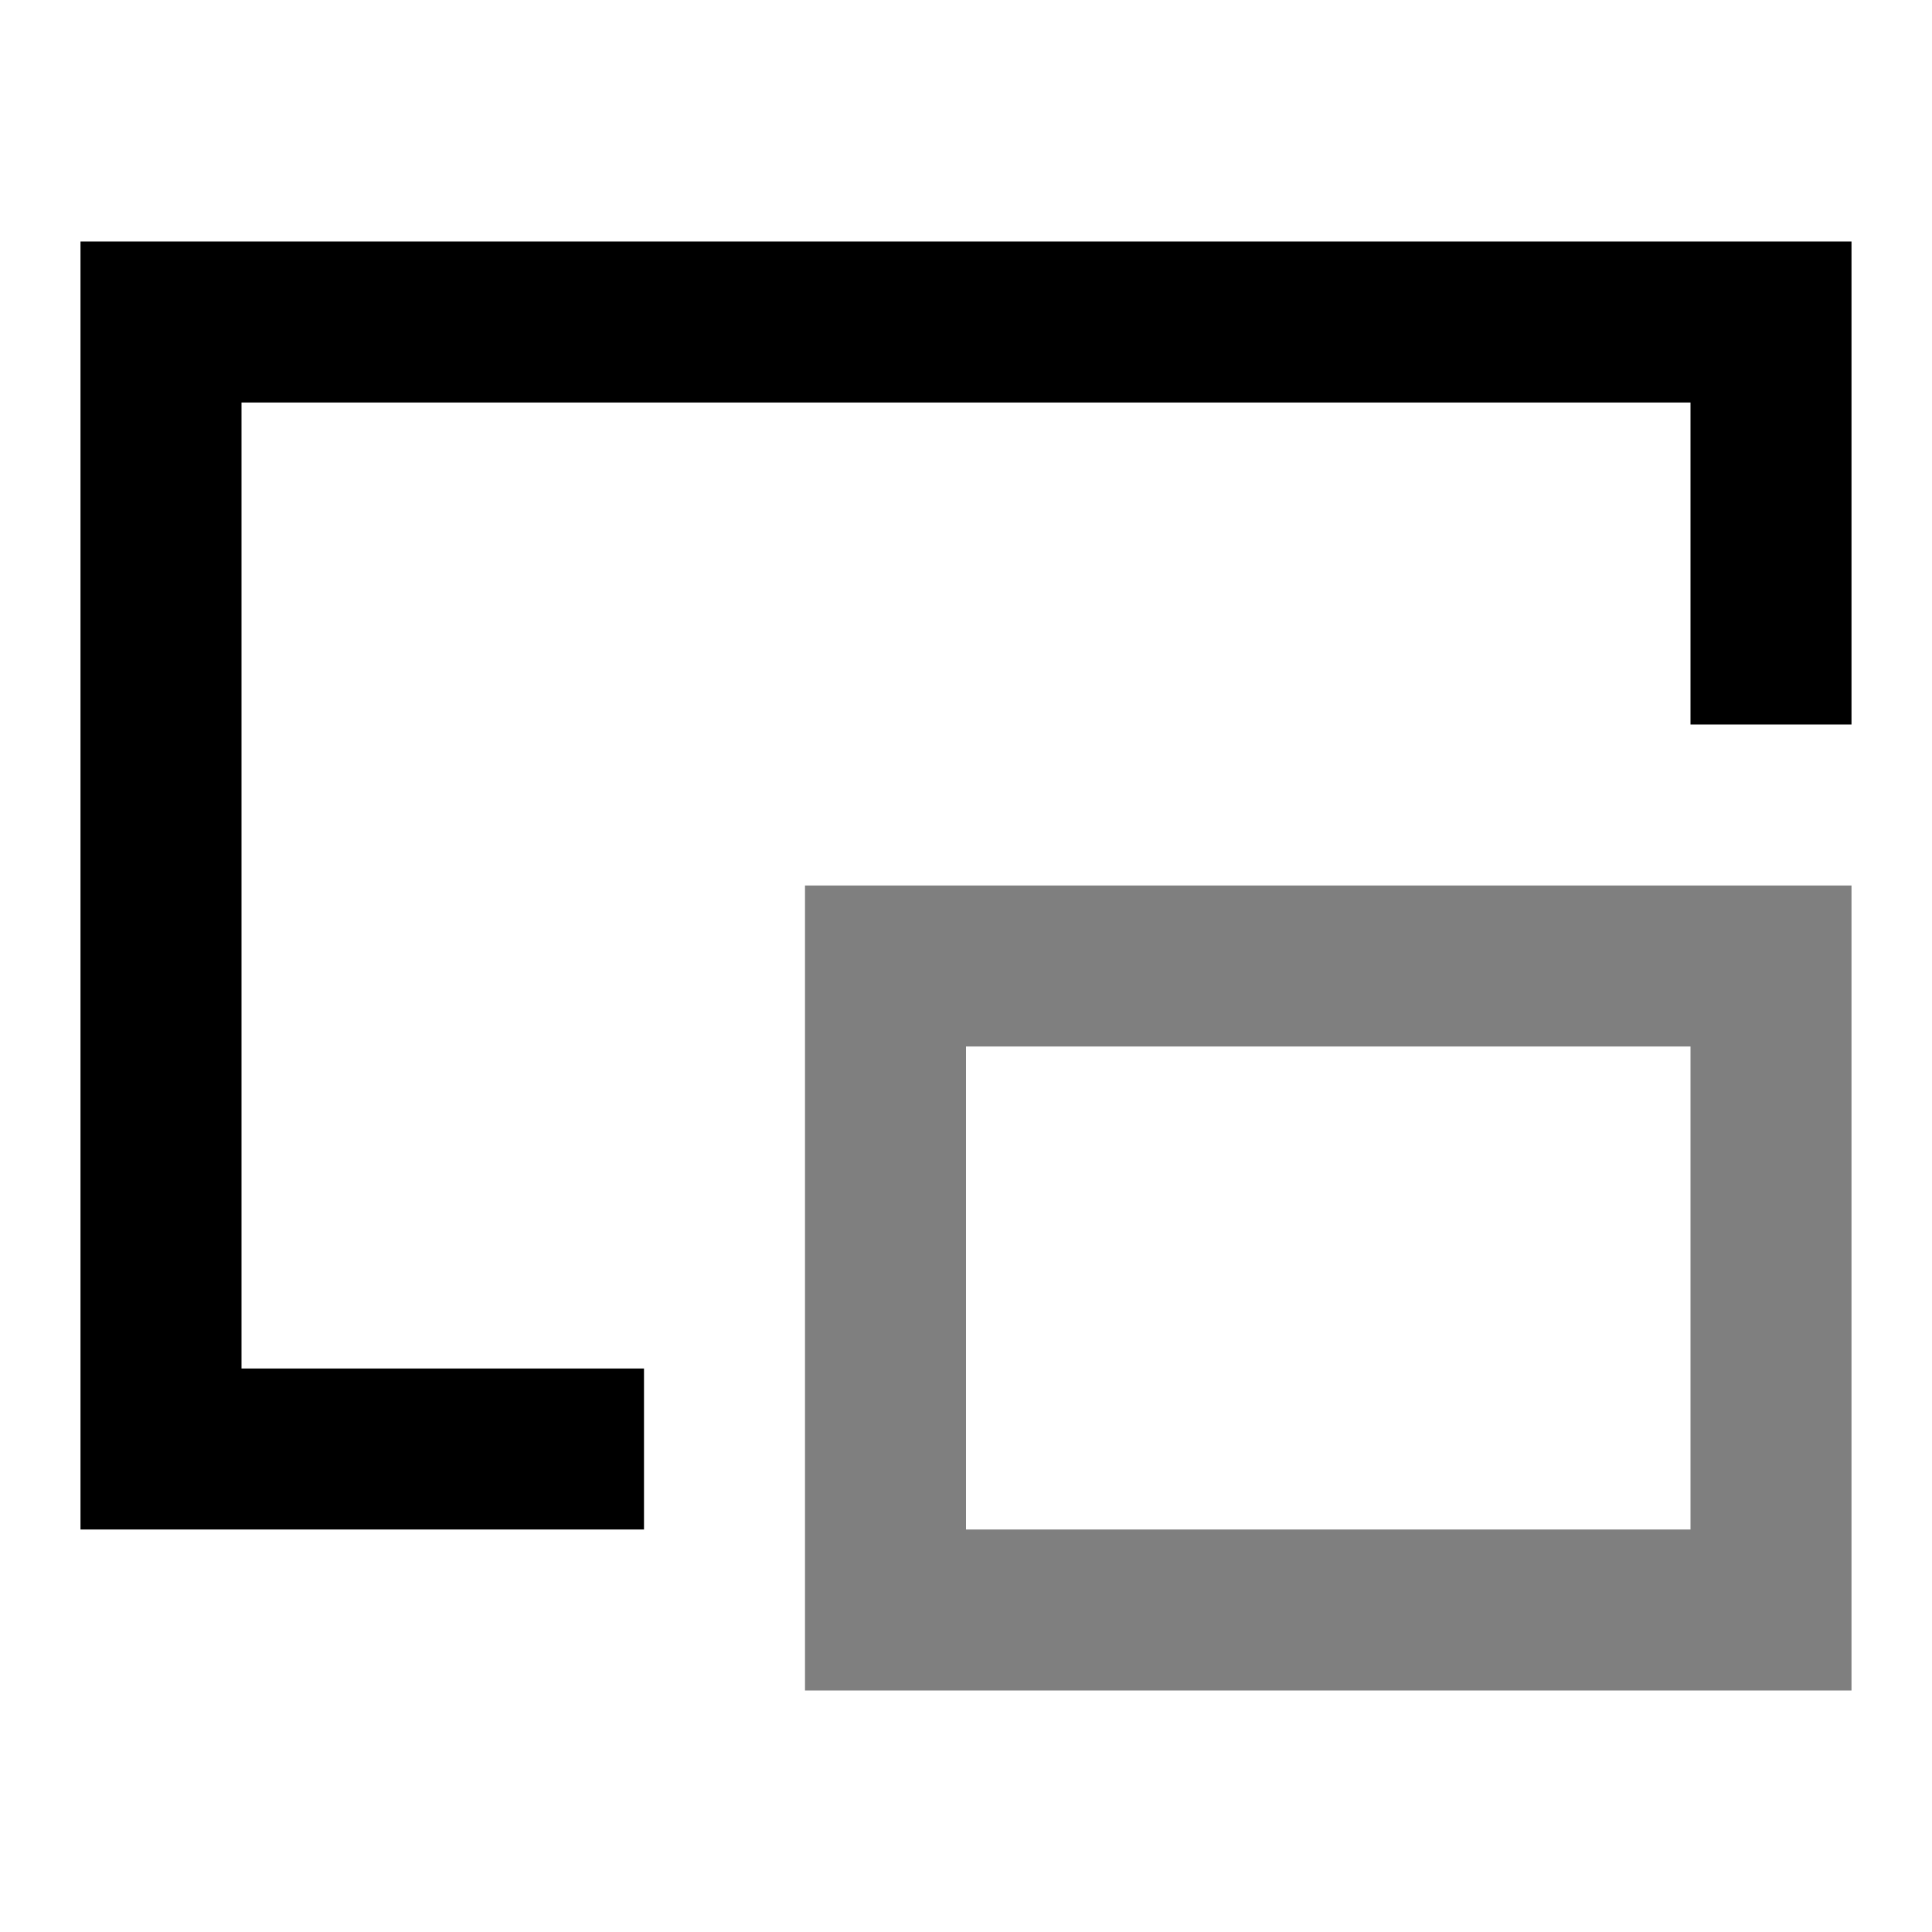
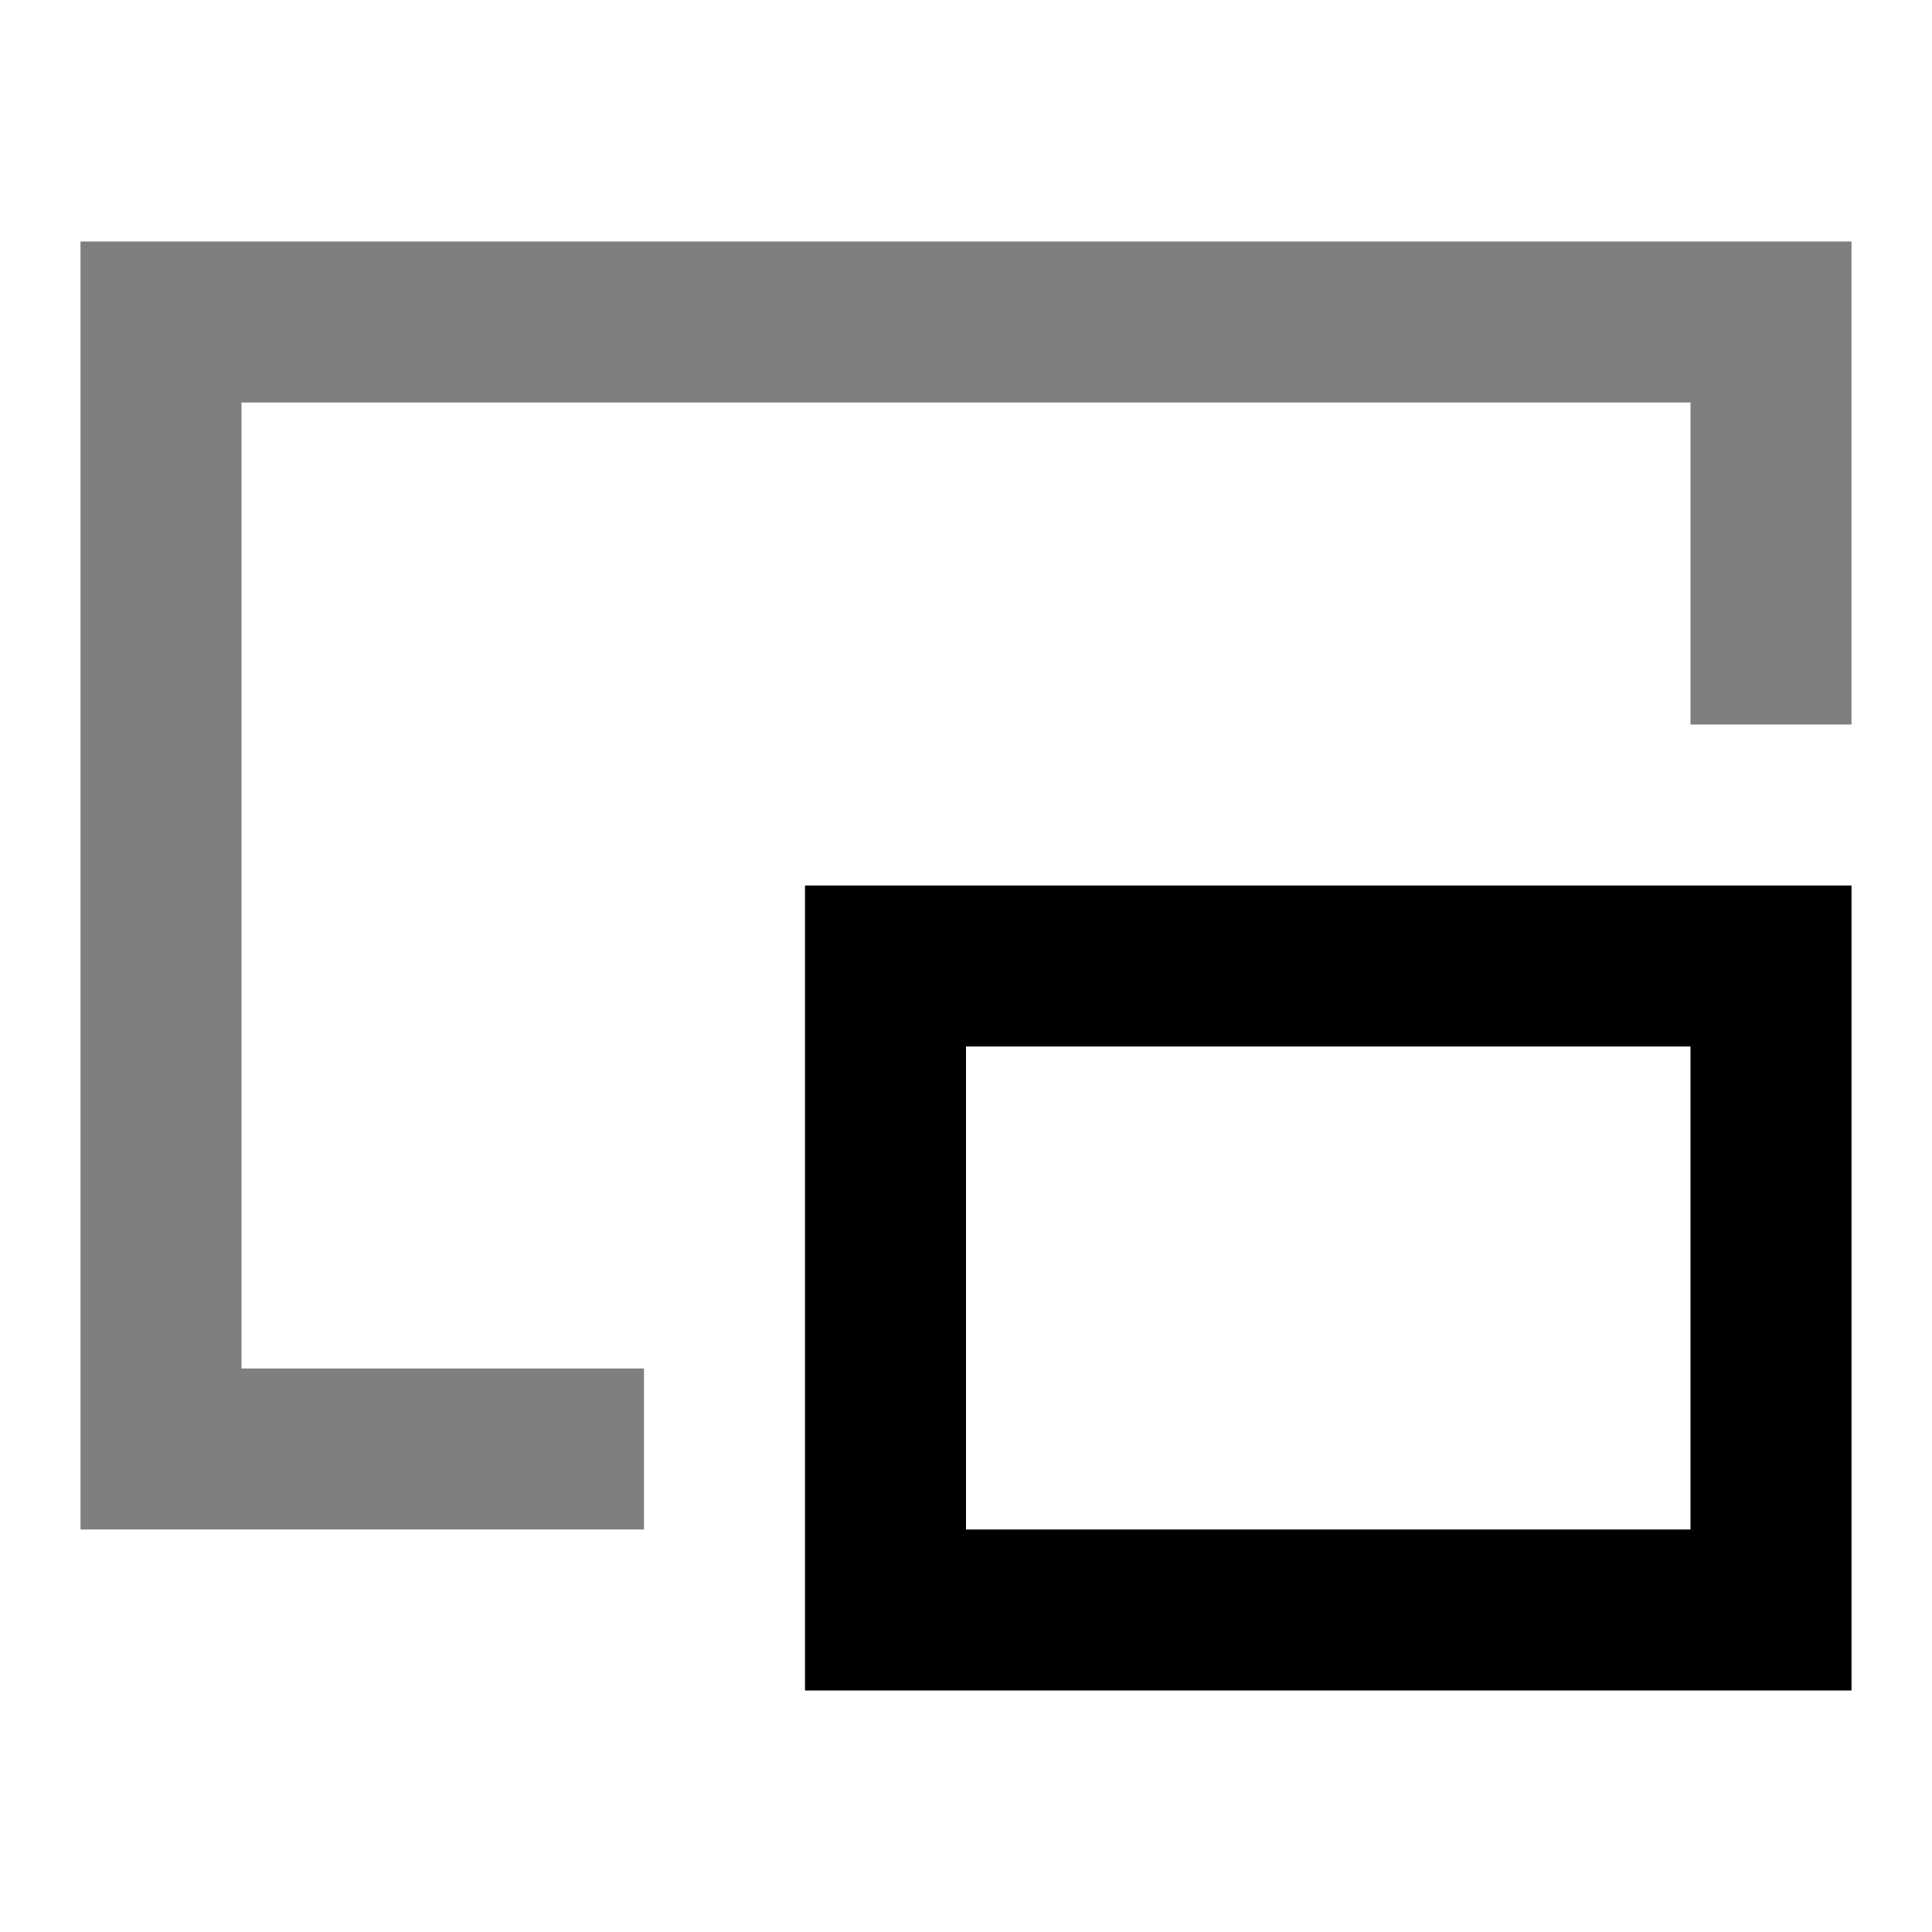
<svg xmlns="http://www.w3.org/2000/svg" viewBox="0 0 24 24">
-   <path fill="currentColor" opacity=".5" fill-rule="evenodd" clip-rule="evenodd" d="M10 11v10h13V11H10zm11 8h-9v-6h9v6z" />
-   <path fill="currentColor" d="M3 17V5h18v4h2V3H1v16h7v-2H3z" />
+   <path fill="currentColor" fill-rule="evenodd" clip-rule="evenodd" d="M10 11v10h13V11H10zm11 8h-9v-6h9v6z" />
+   <path fill="currentColor" opacity=".5" d="M3 17V5h18v4h2V3H1v16h7v-2H3z" />
</svg>
